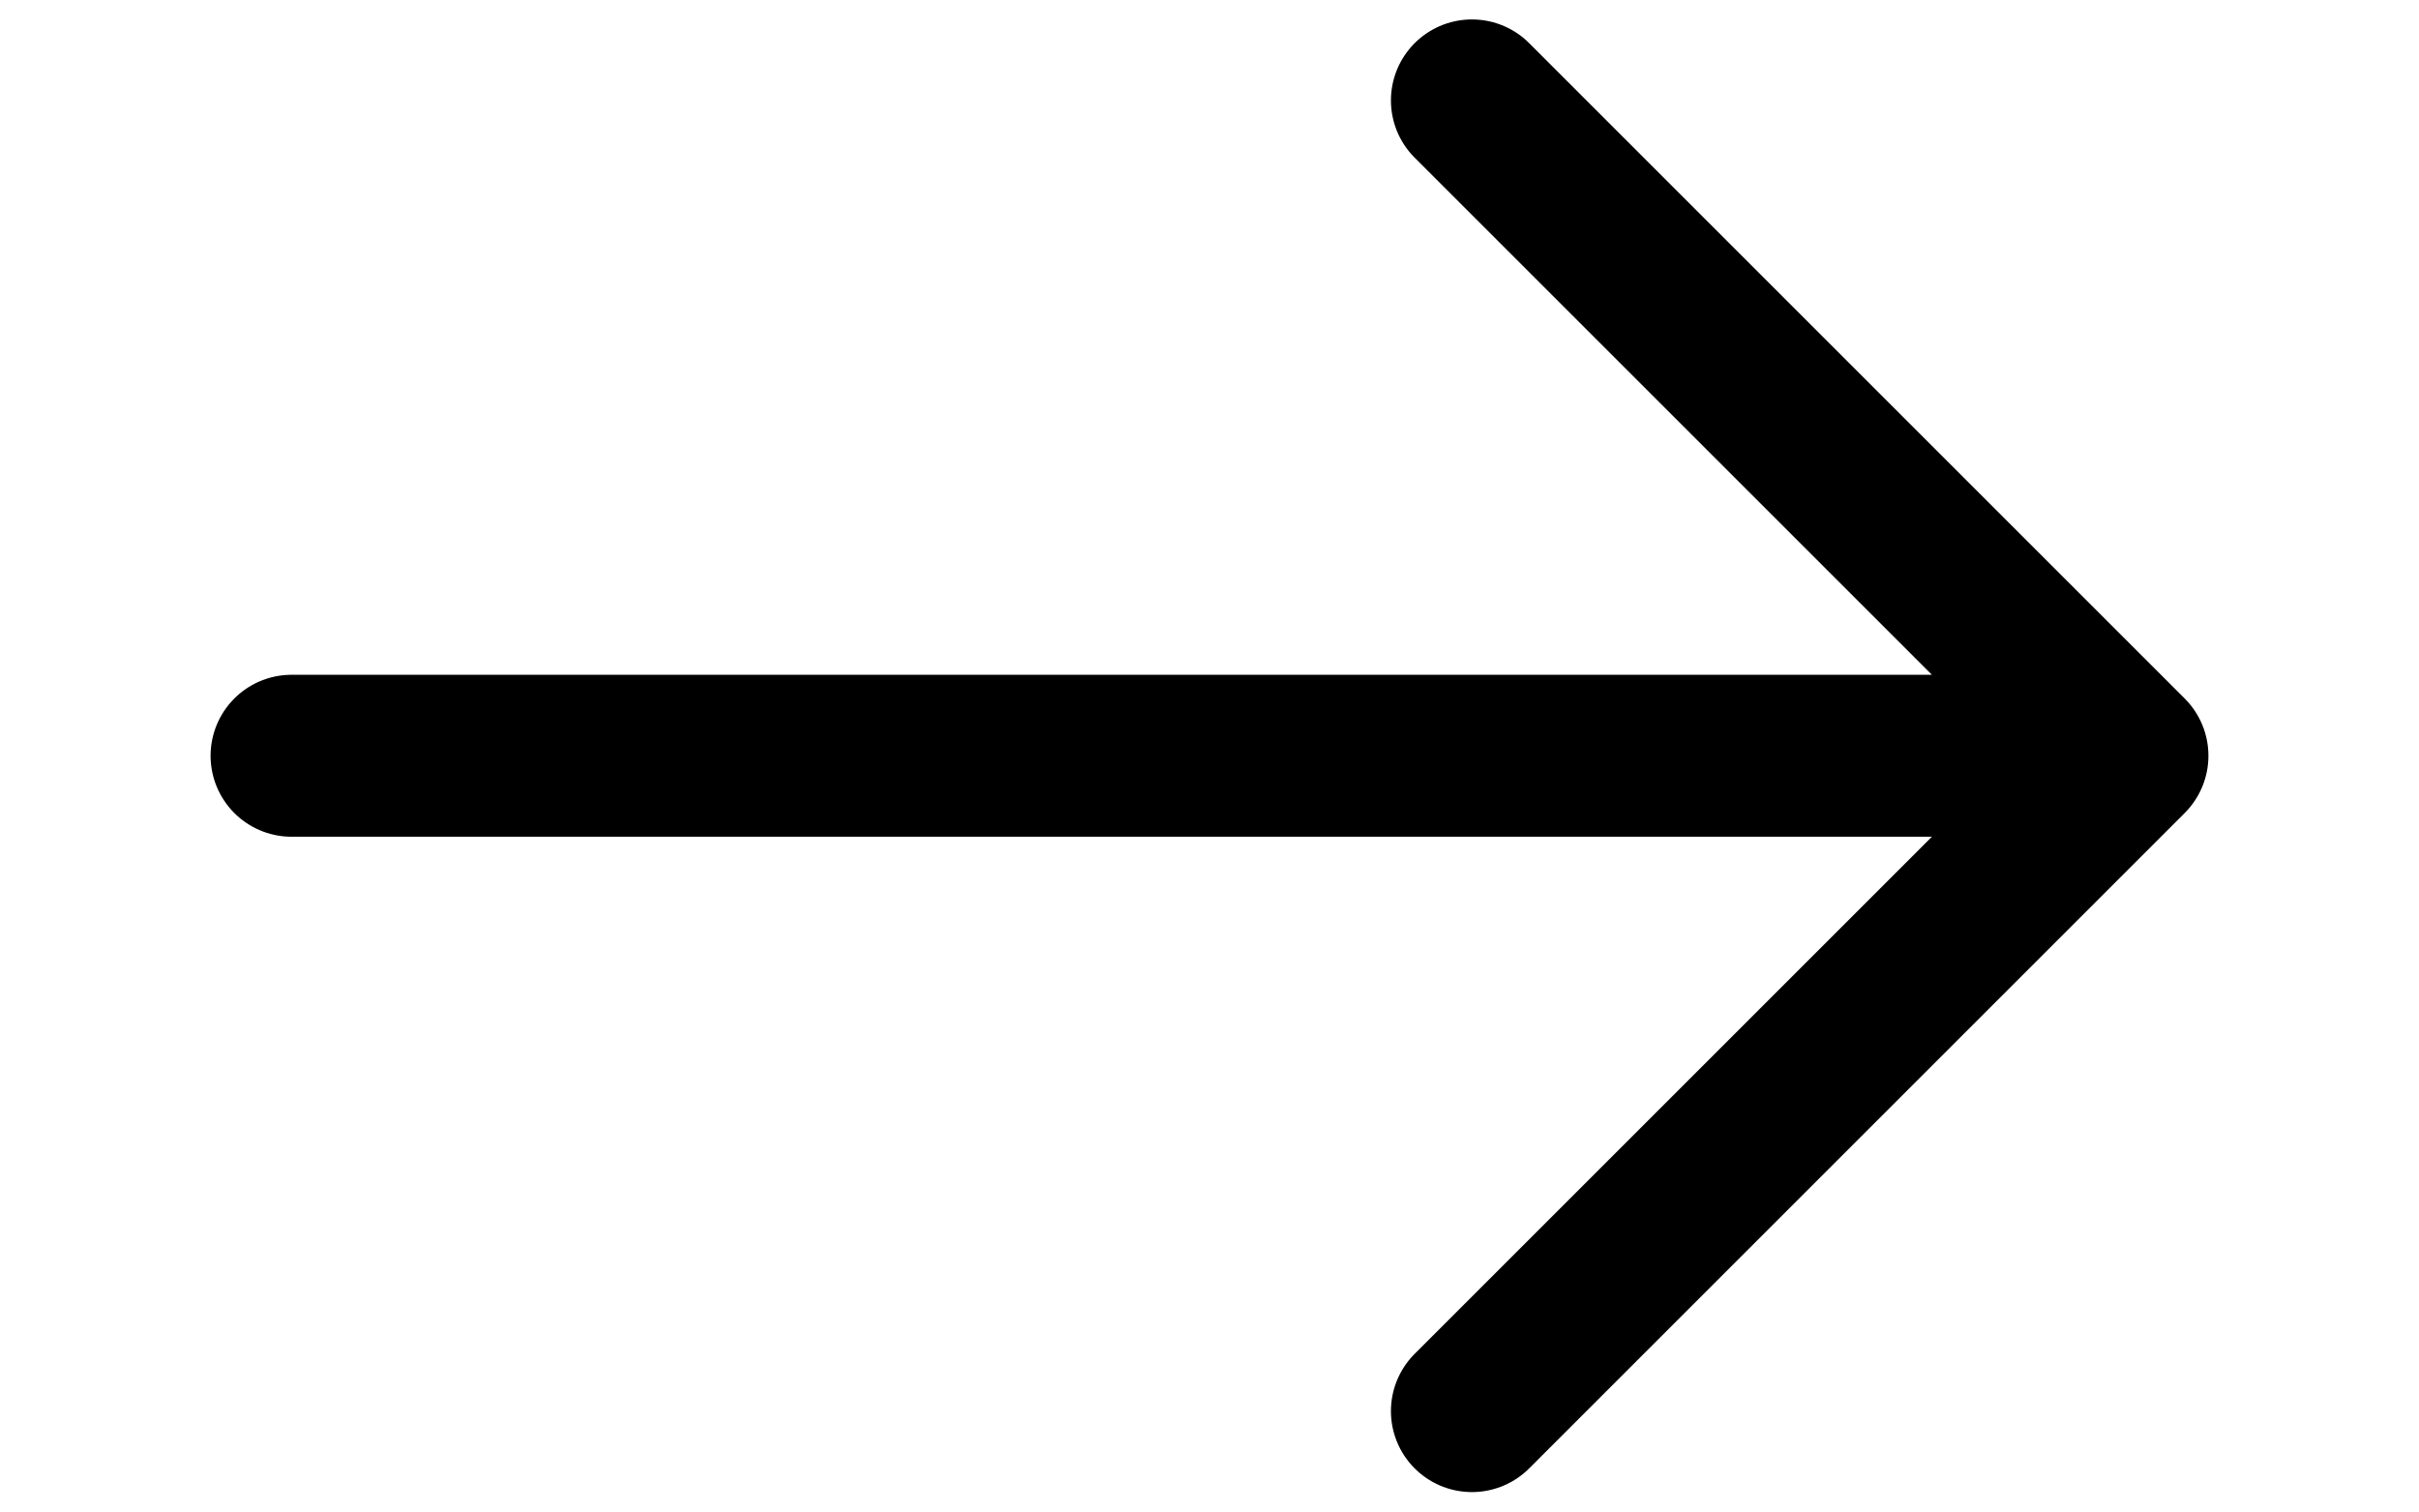
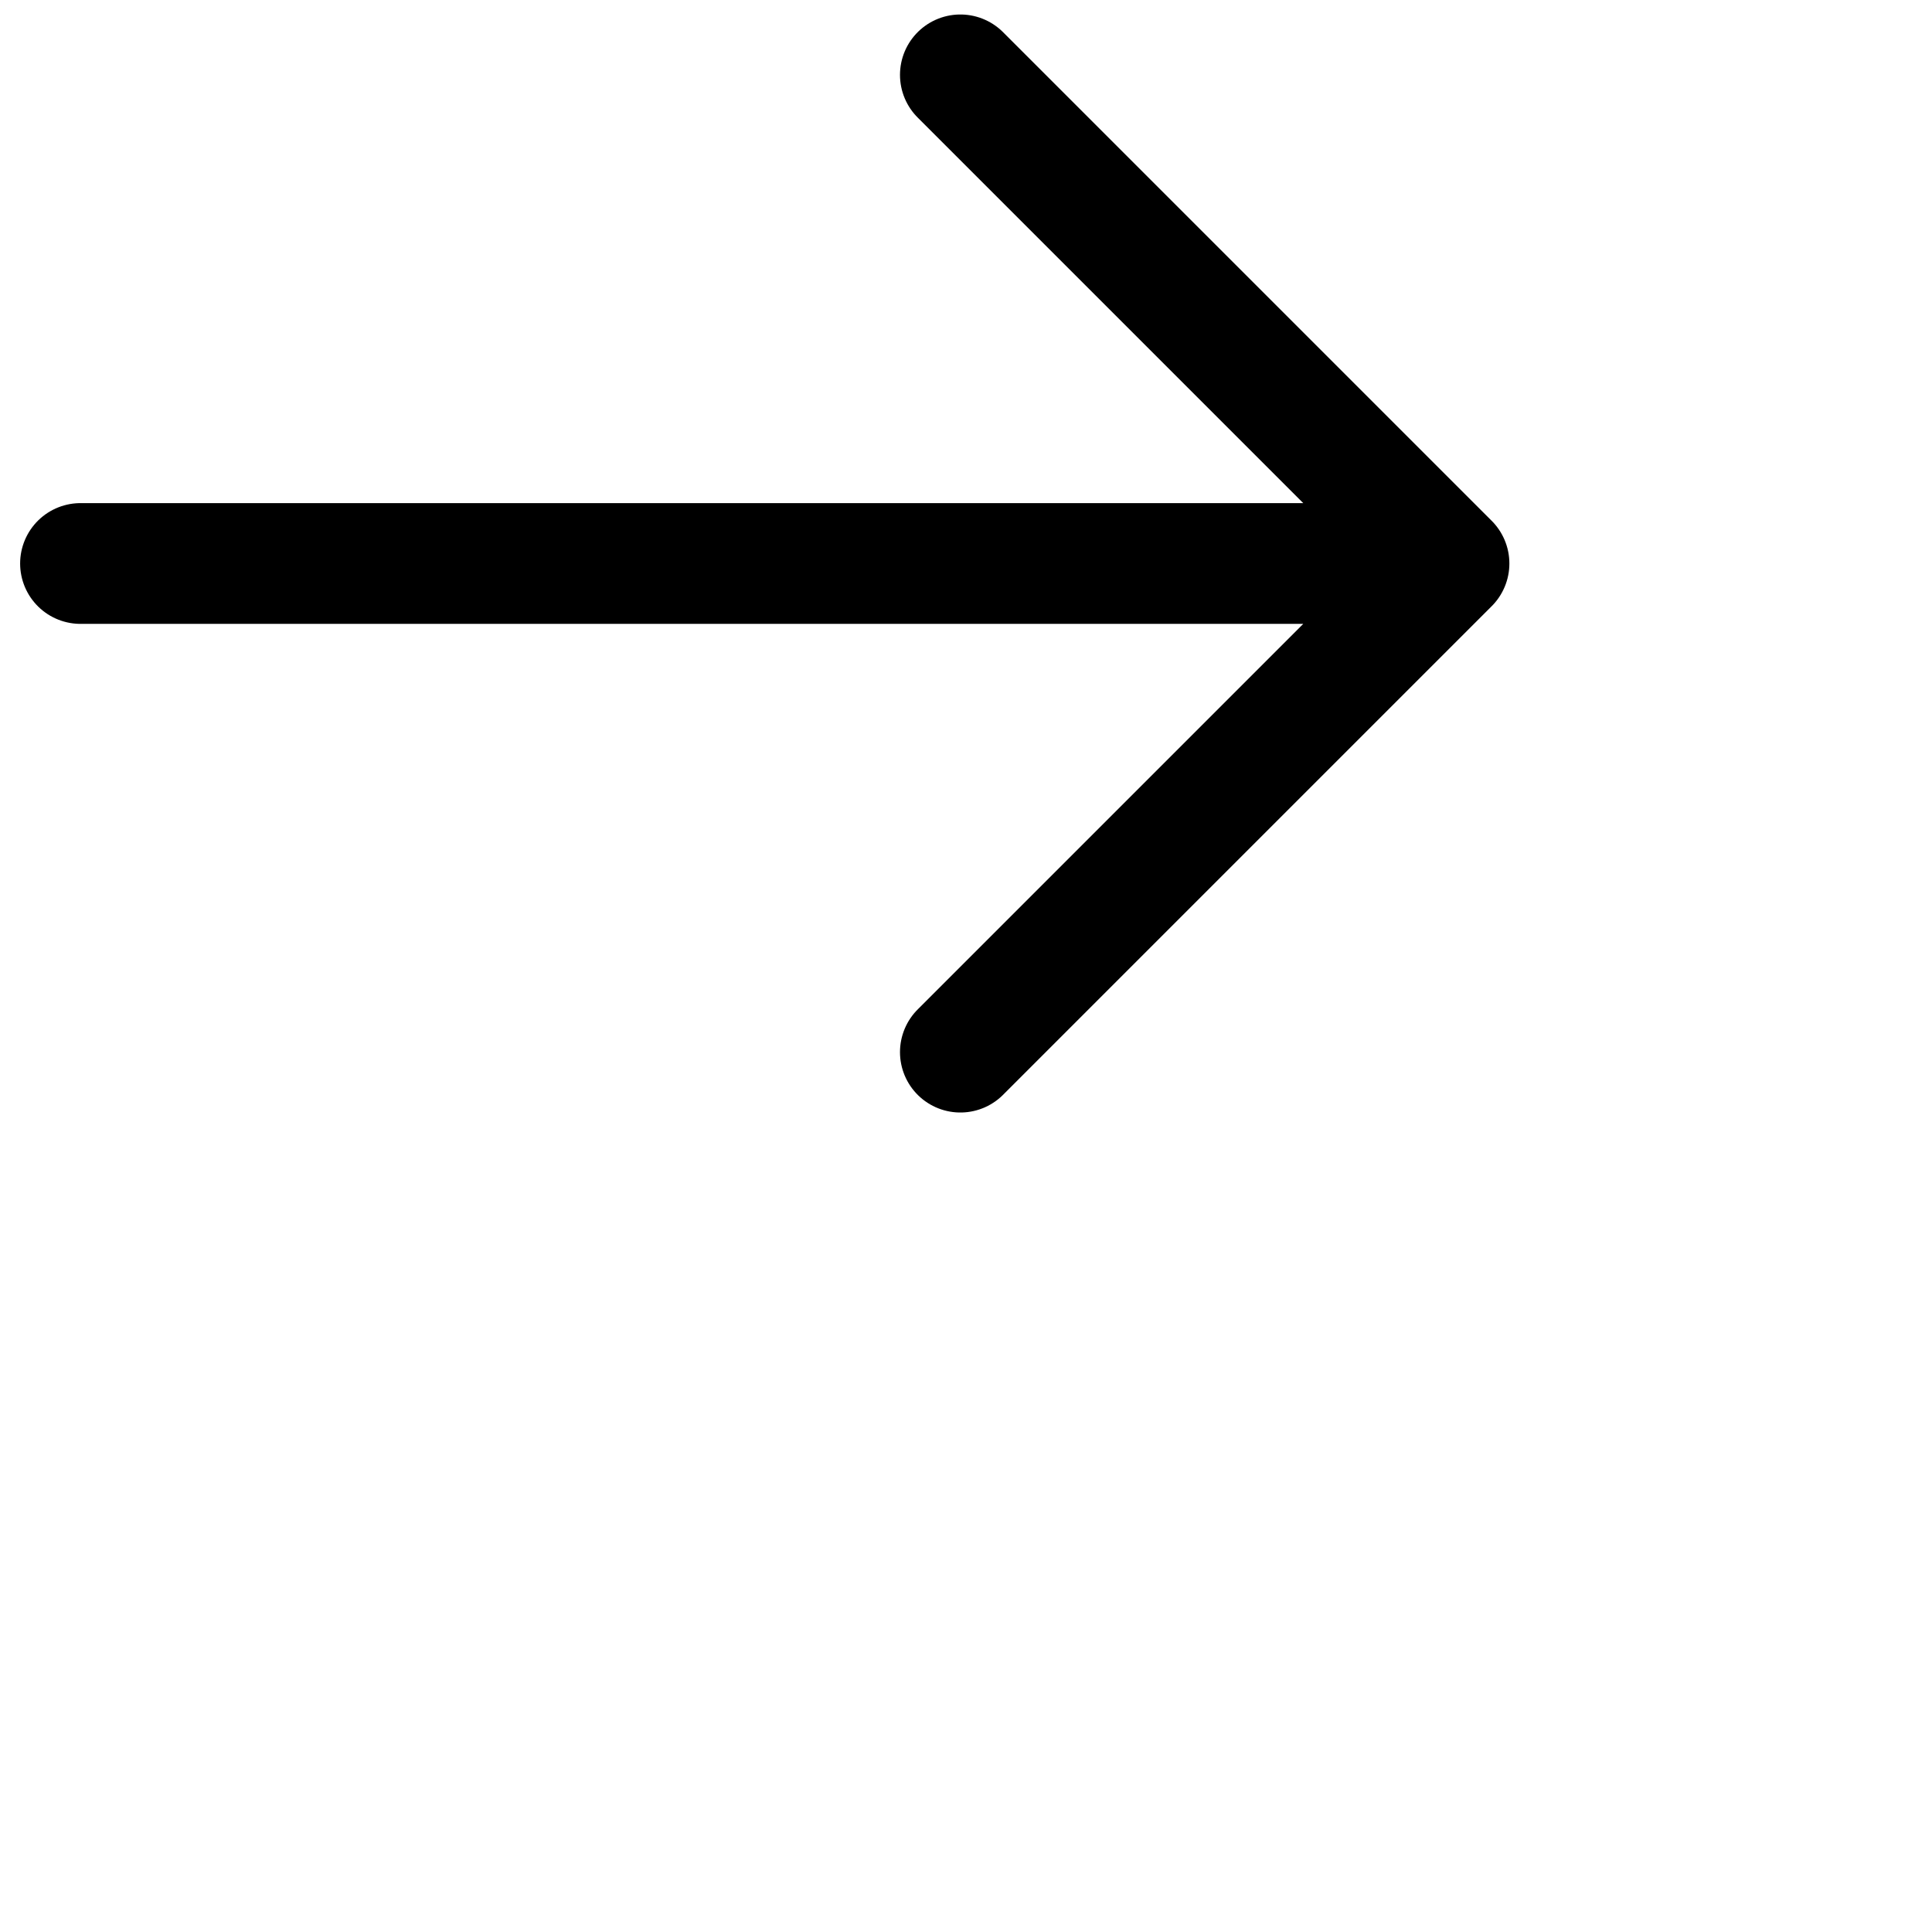
- <svg xmlns="http://www.w3.org/2000/svg" width="16" height="10" viewBox="0 0 19 14" fill="none">
+ <svg xmlns="http://www.w3.org/2000/svg" width="10" height="10" viewBox="0 0 24 24" fill="none">
  <path d="M11.93 0.93L18 7L11.93 13.07M1 7H17.83" stroke="black" stroke-width="1.5" stroke-miterlimit="10" stroke-linecap="round" stroke-linejoin="round" />
</svg>
